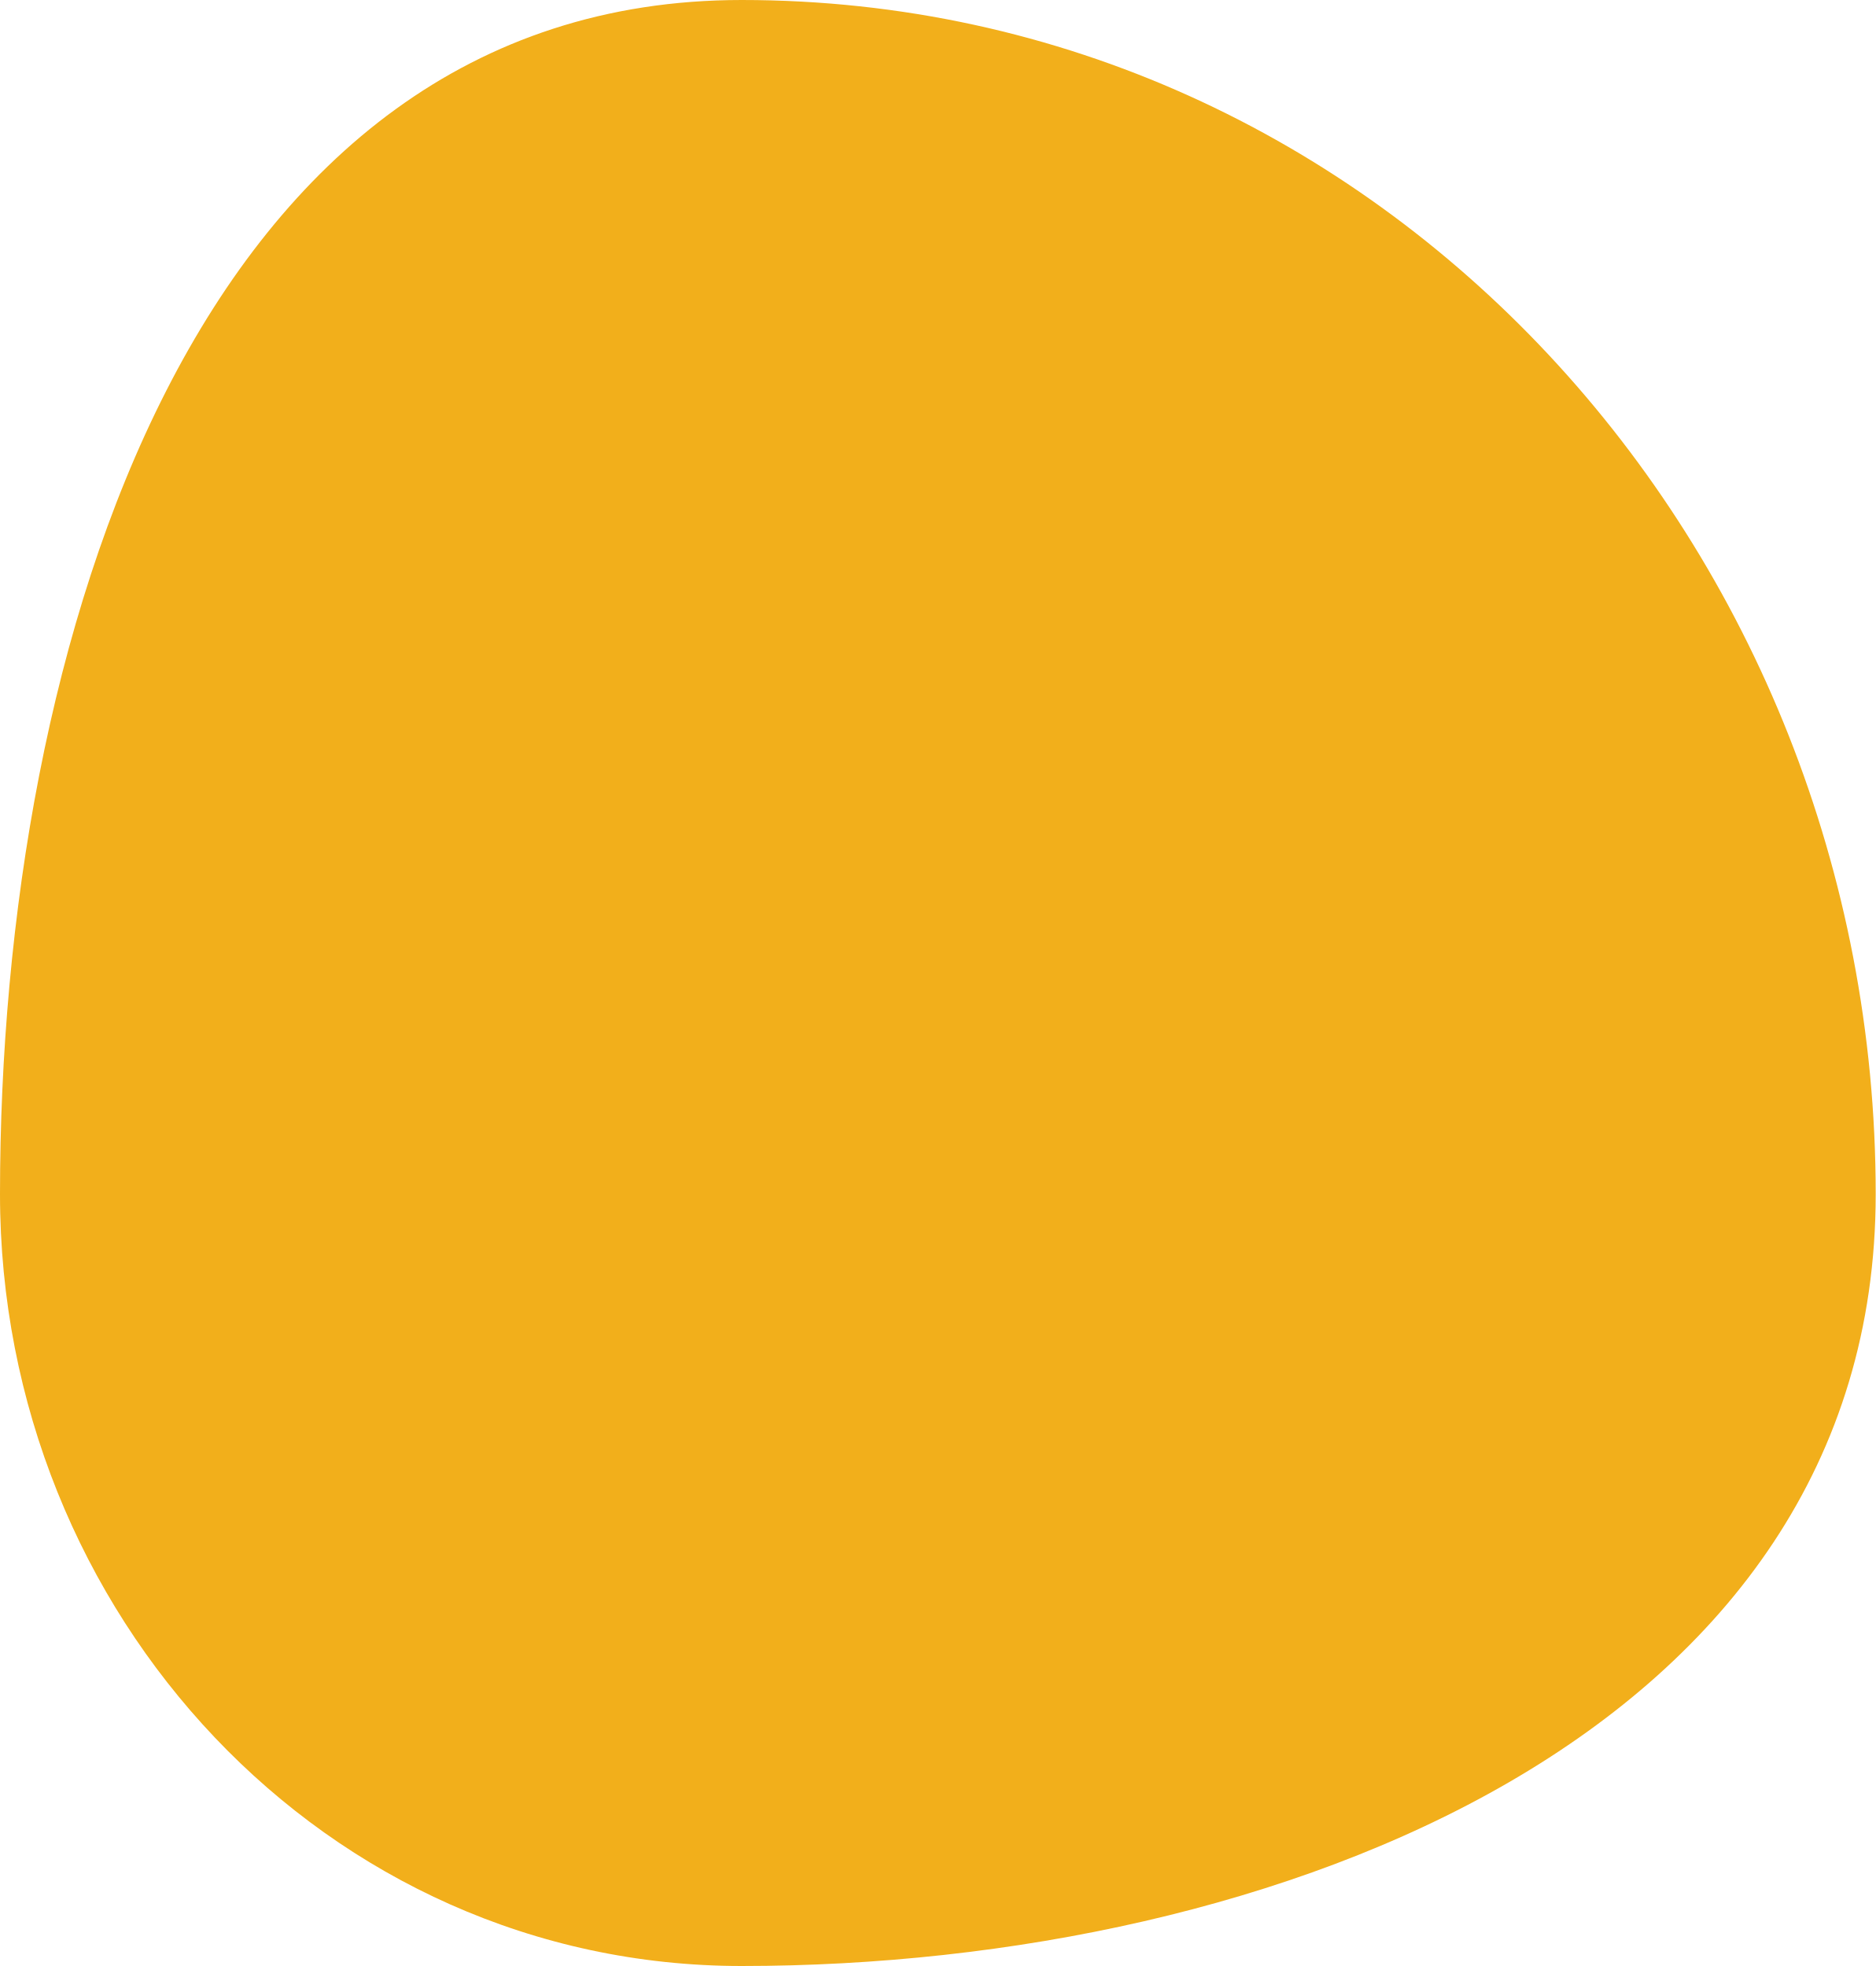
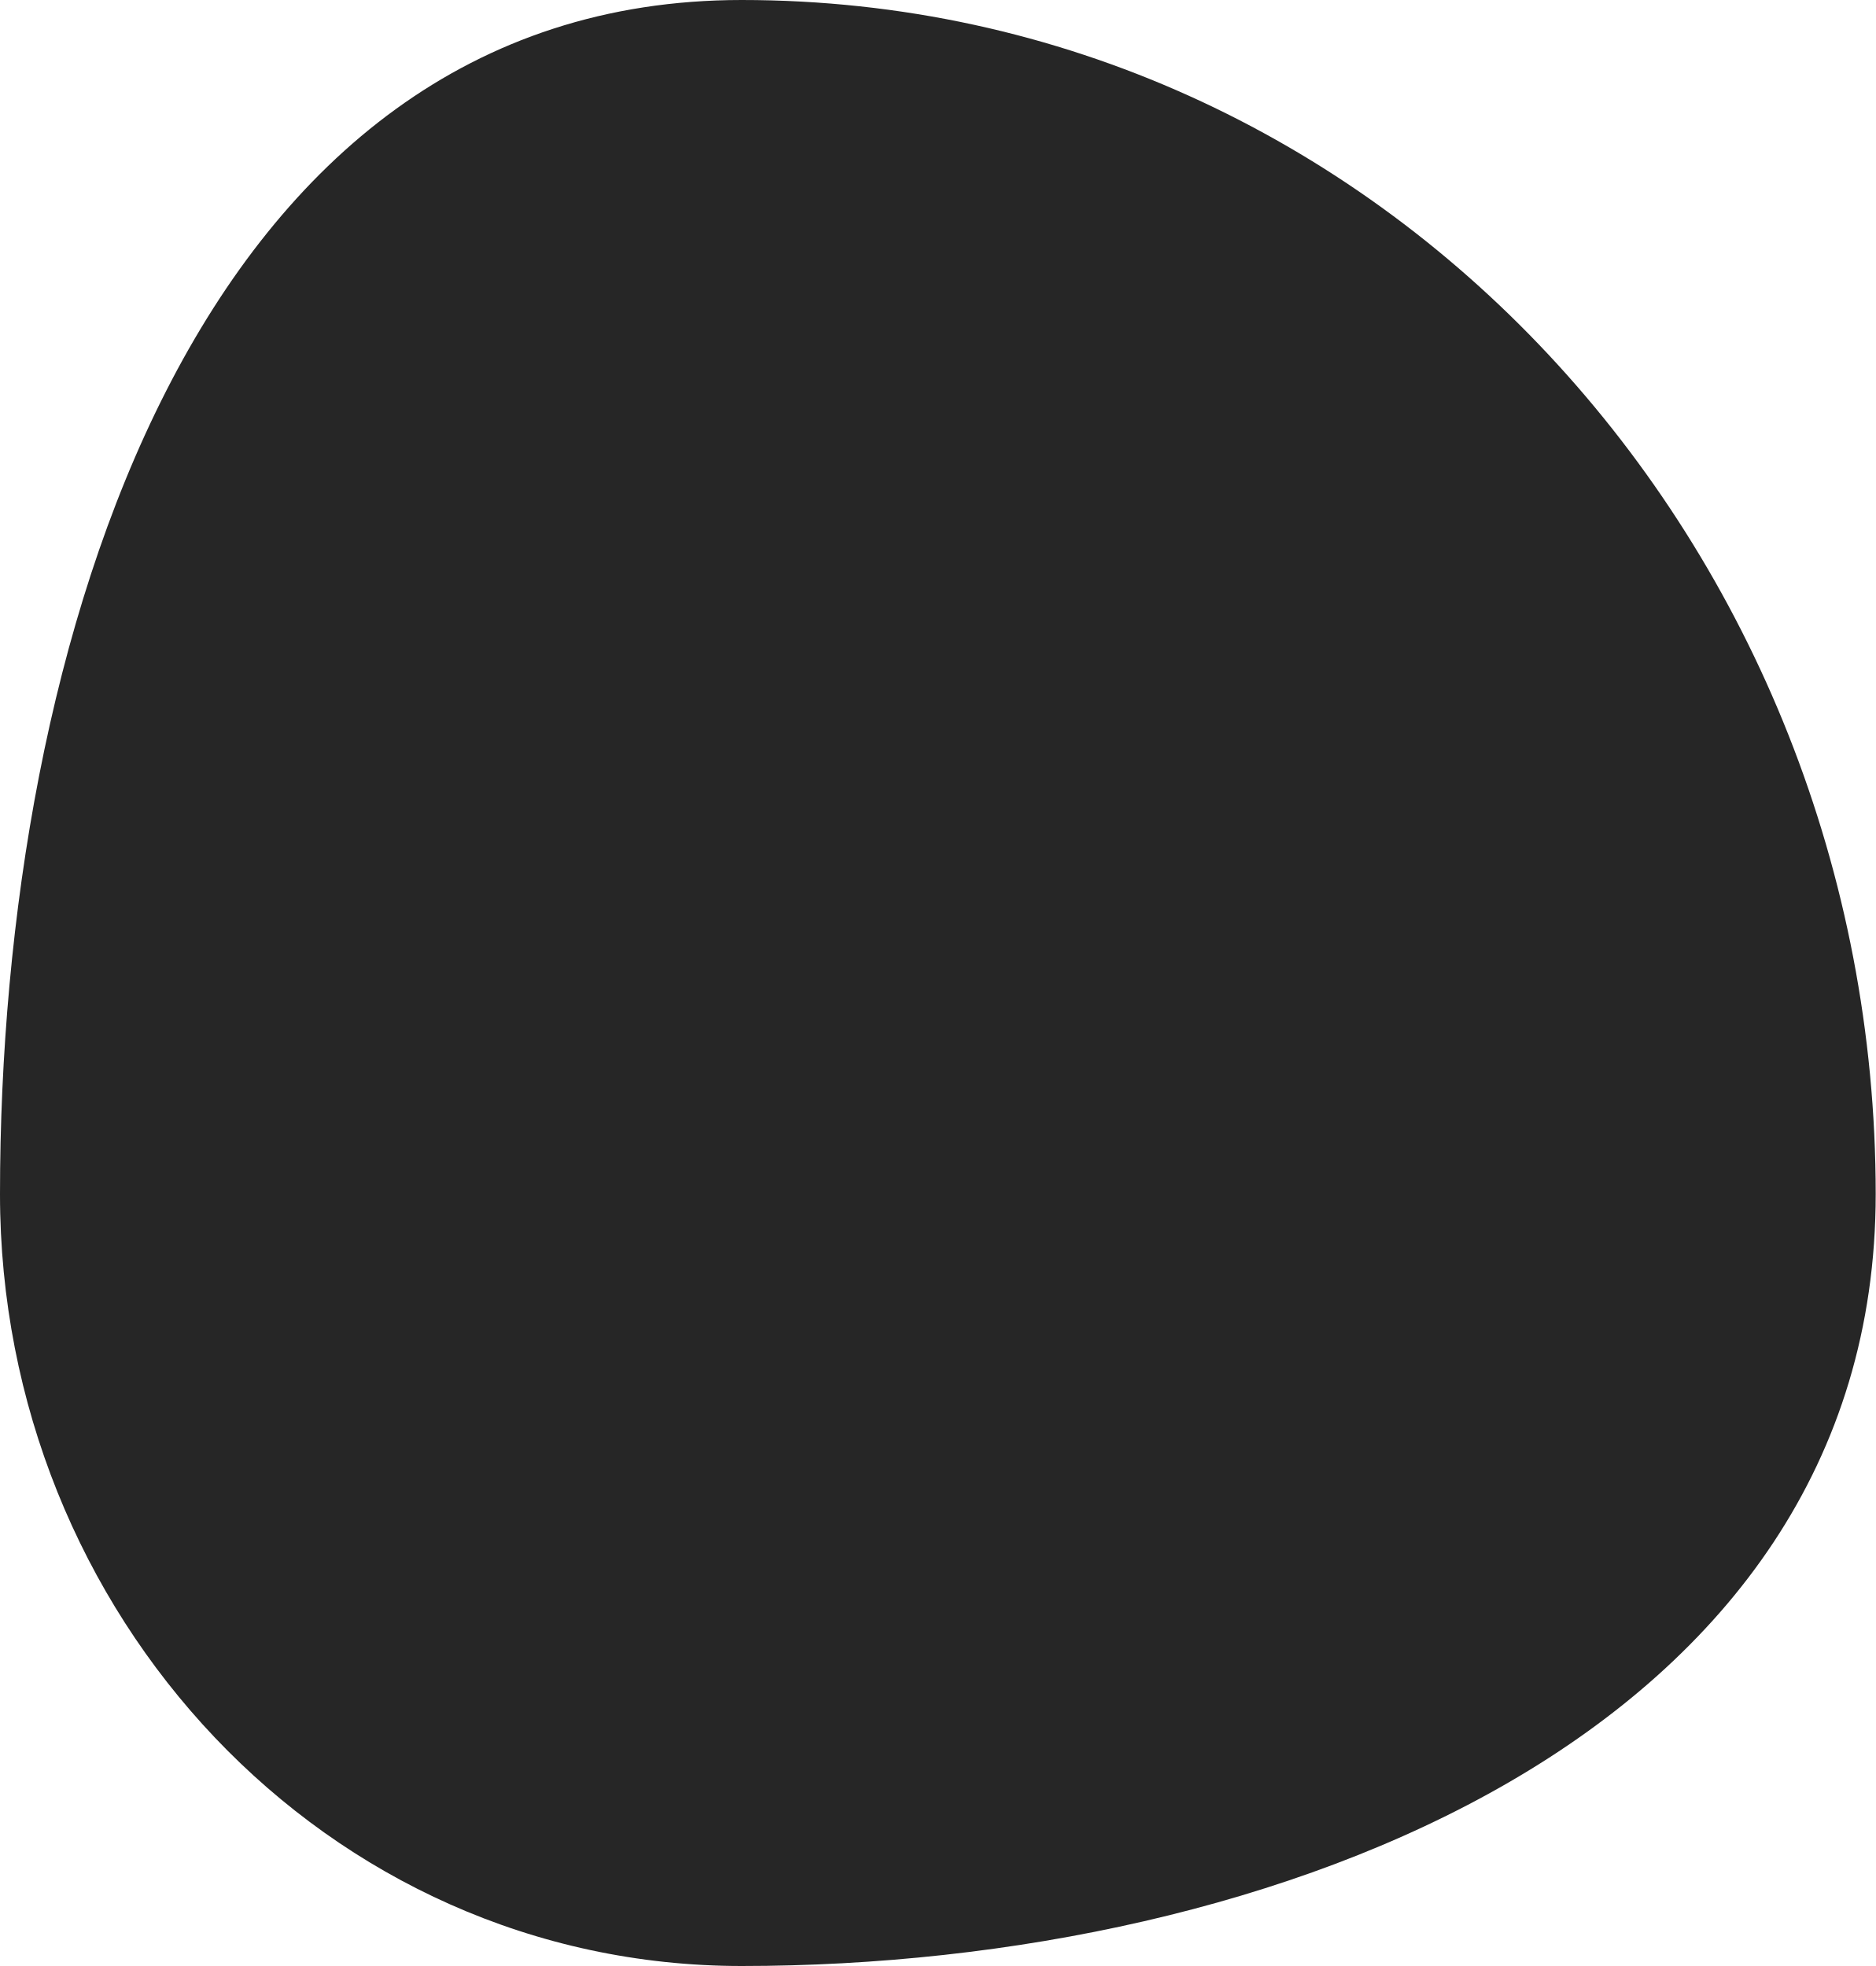
<svg xmlns="http://www.w3.org/2000/svg" width="62" height="65" viewBox="0 0 62 65" fill="none">
-   <path fill-rule="evenodd" clip-rule="evenodd" d="M24.514 0C45.67 0 62 18.124 62 39.48C62 57.305 42.171 65 24.514 65C10.762 65 0 53.362 0 39.48C0 21.284 6.488 0 24.514 0Z" fill="#F2AF1B" />
+   <path fill-rule="evenodd" clip-rule="evenodd" d="M24.514 0C45.67 0 62 18.124 62 39.48C62 57.305 42.171 65 24.514 65C10.762 65 0 53.362 0 39.48C0 21.284 6.488 0 24.514 0Z" fill="#262626" />
</svg>
